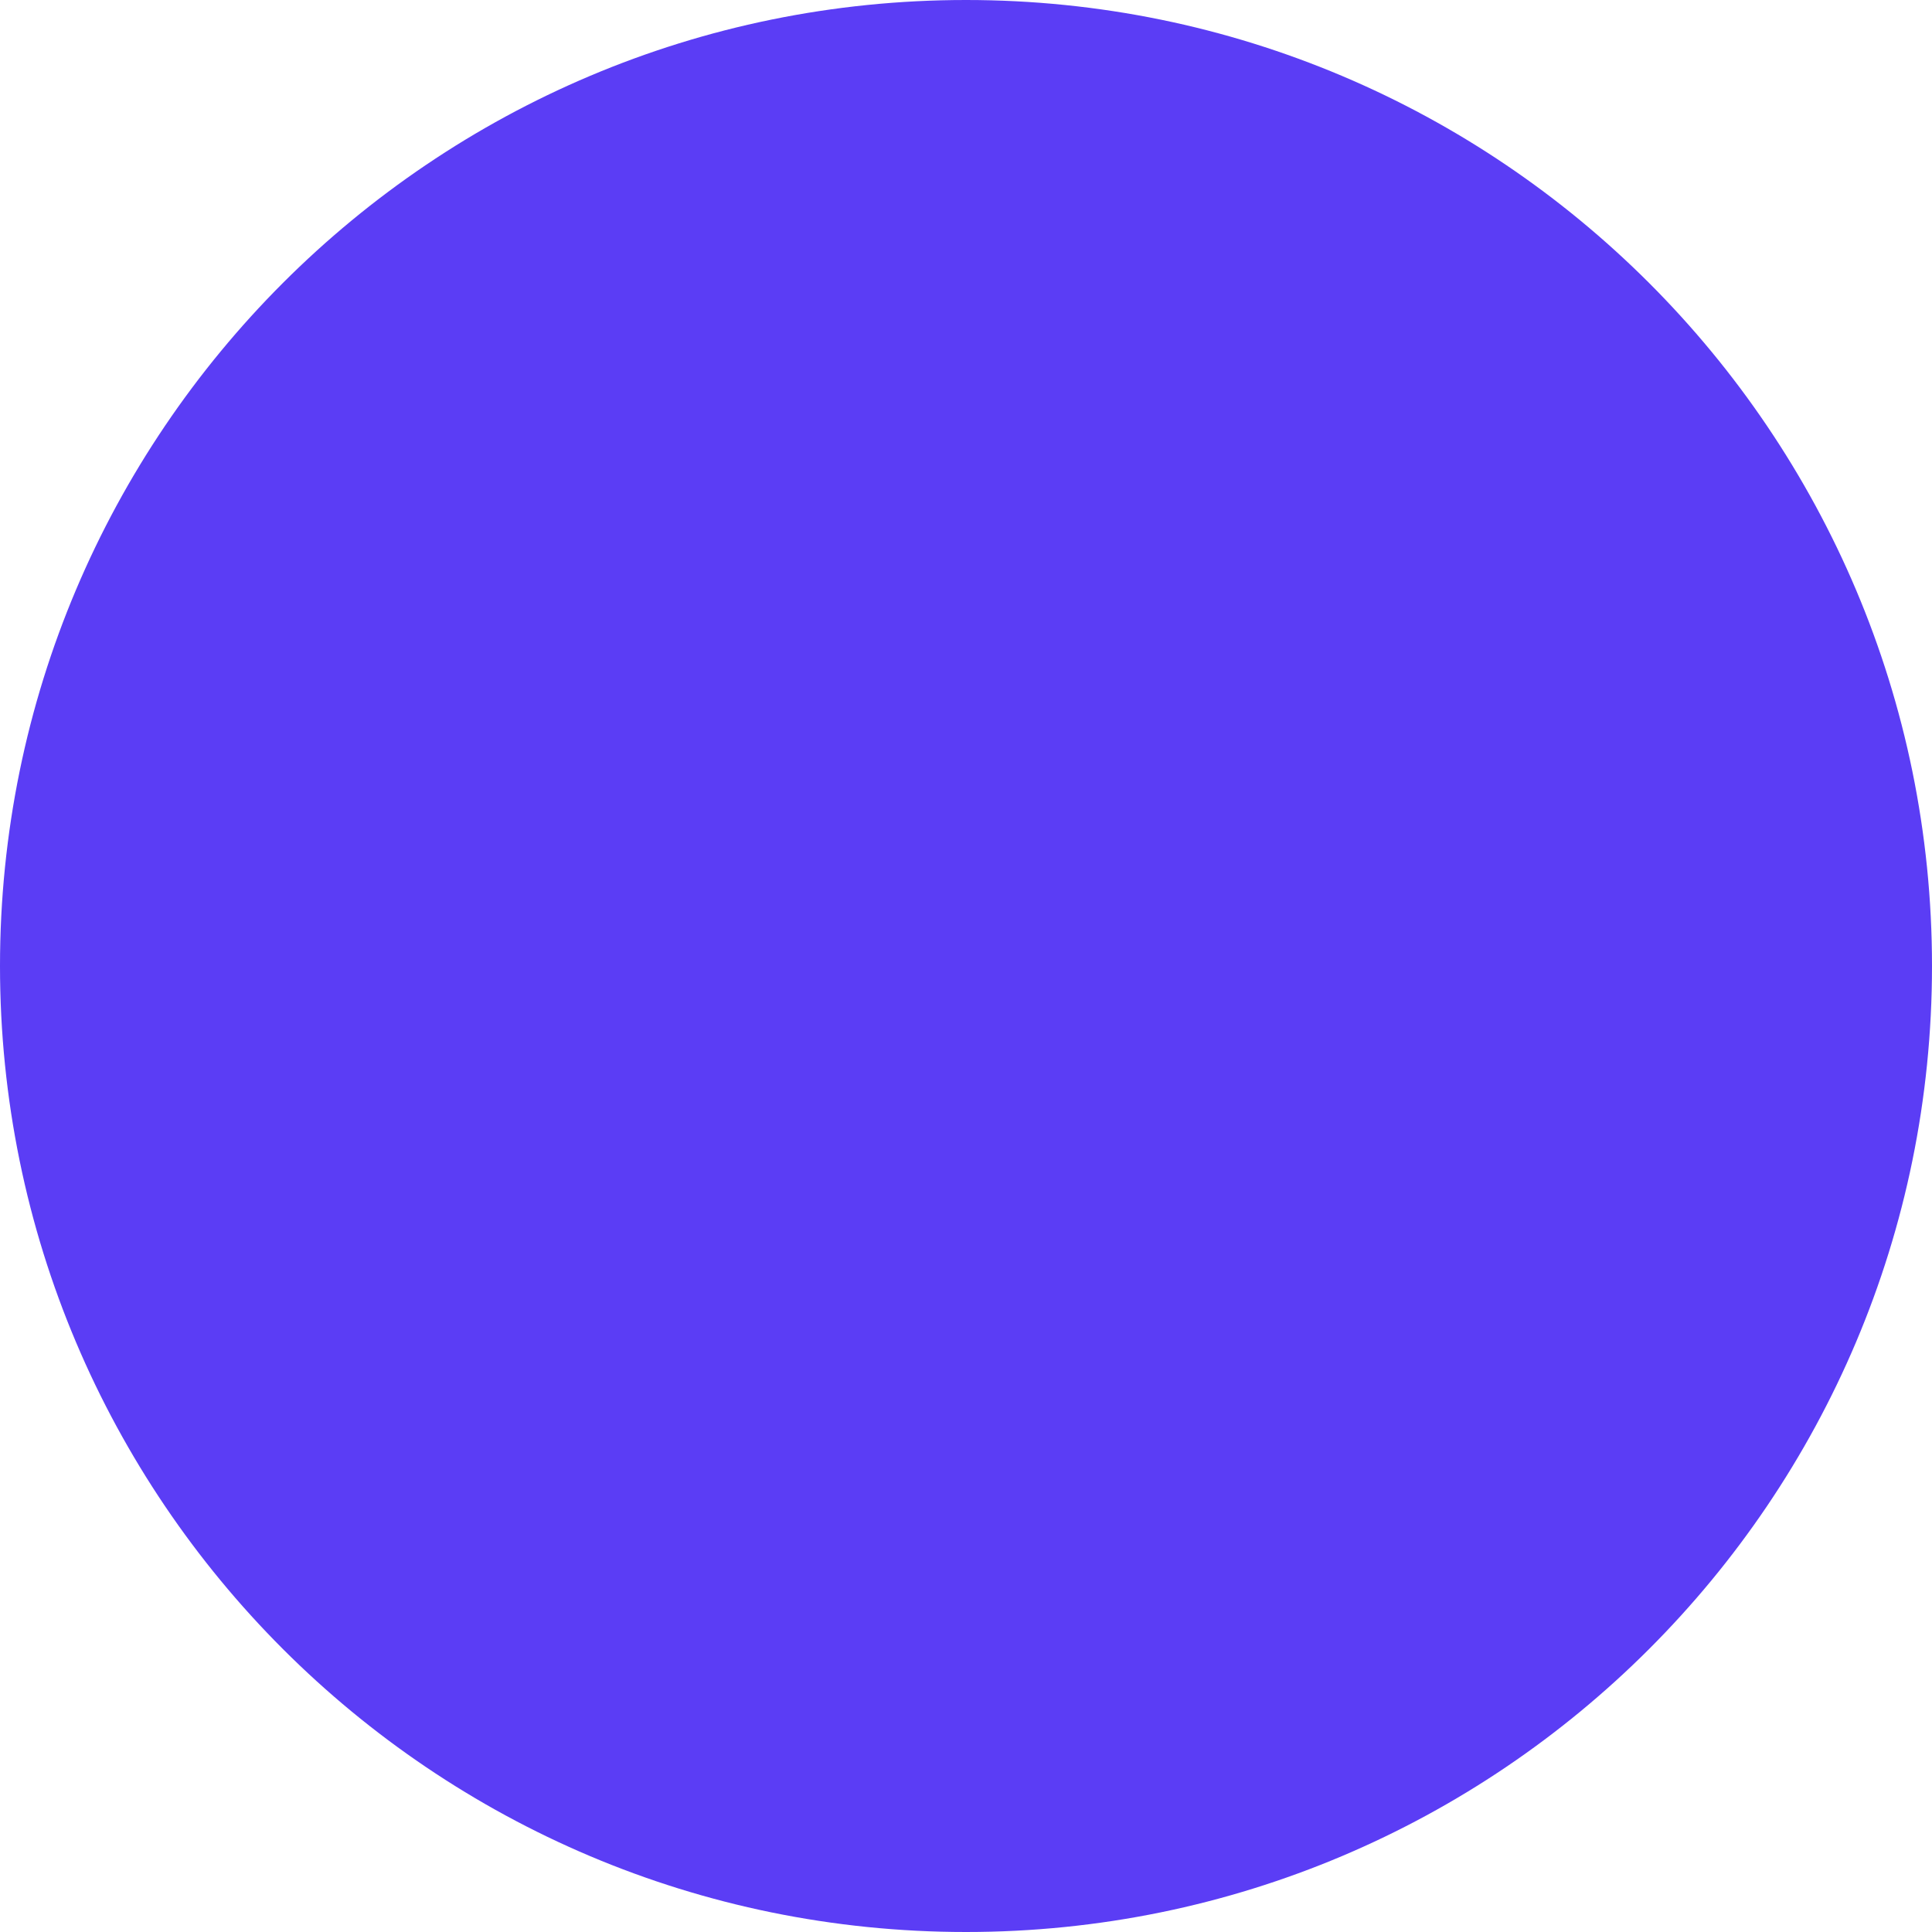
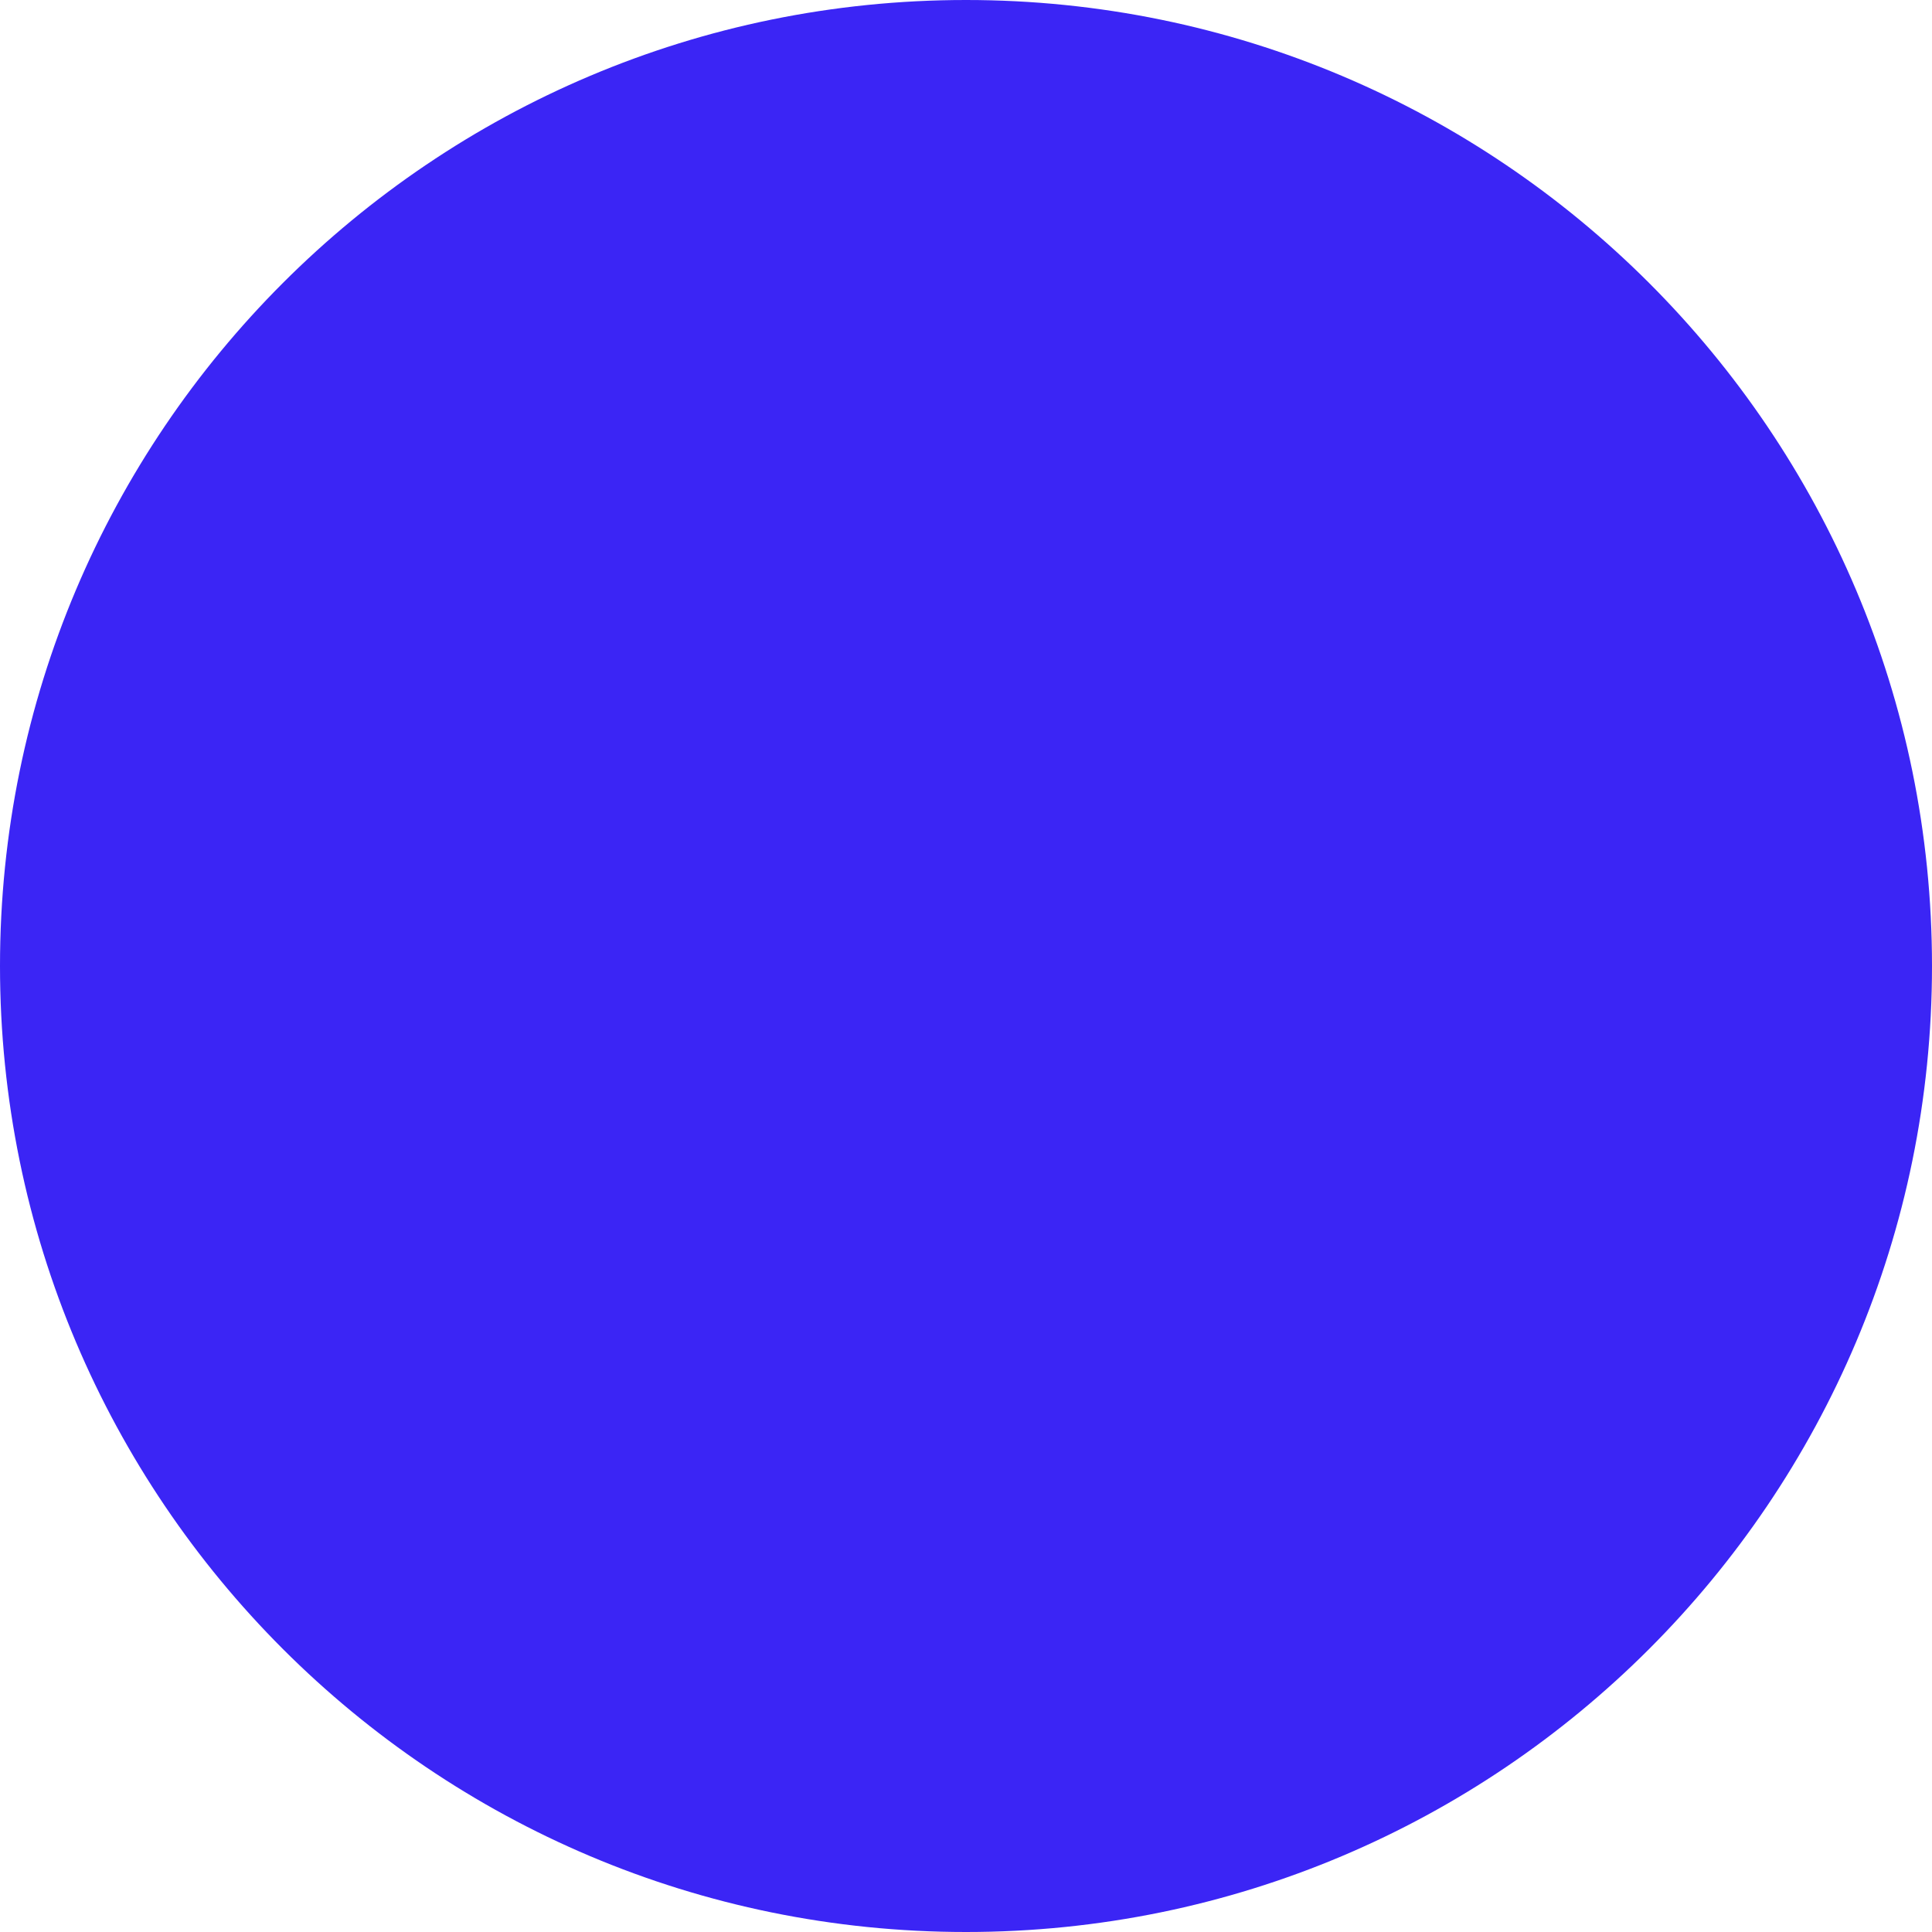
<svg xmlns="http://www.w3.org/2000/svg" viewBox="0 0 32 32">
  <defs>
    <linearGradient id="s" gradientUnits="userSpaceOnUse" x1="-36" y1="0" x2="0" y2="0">
-       <stop offset="0" stop-color="#5b3df5" />
-       <stop offset=".5" stop-color="#9987f9" />
-       <stop offset="1" stop-color="#5b3df5" />
+       <stop offset="0" stop-color="#3b25f5" />
+       <stop offset=".5" stop-color="#8678f9" />
+       <stop offset="1" stop-color="#3b25f5" />
      <animateTransform attributeName="gradientTransform" type="translate" values="0 0;68 0;68 0" keyTimes="0;.7;1" dur="2.5s" repeatCount="indefinite" />
    </linearGradient>
  </defs>
  <circle cx="16" cy="16" r="16" fill="url(#s)" />
</svg>
